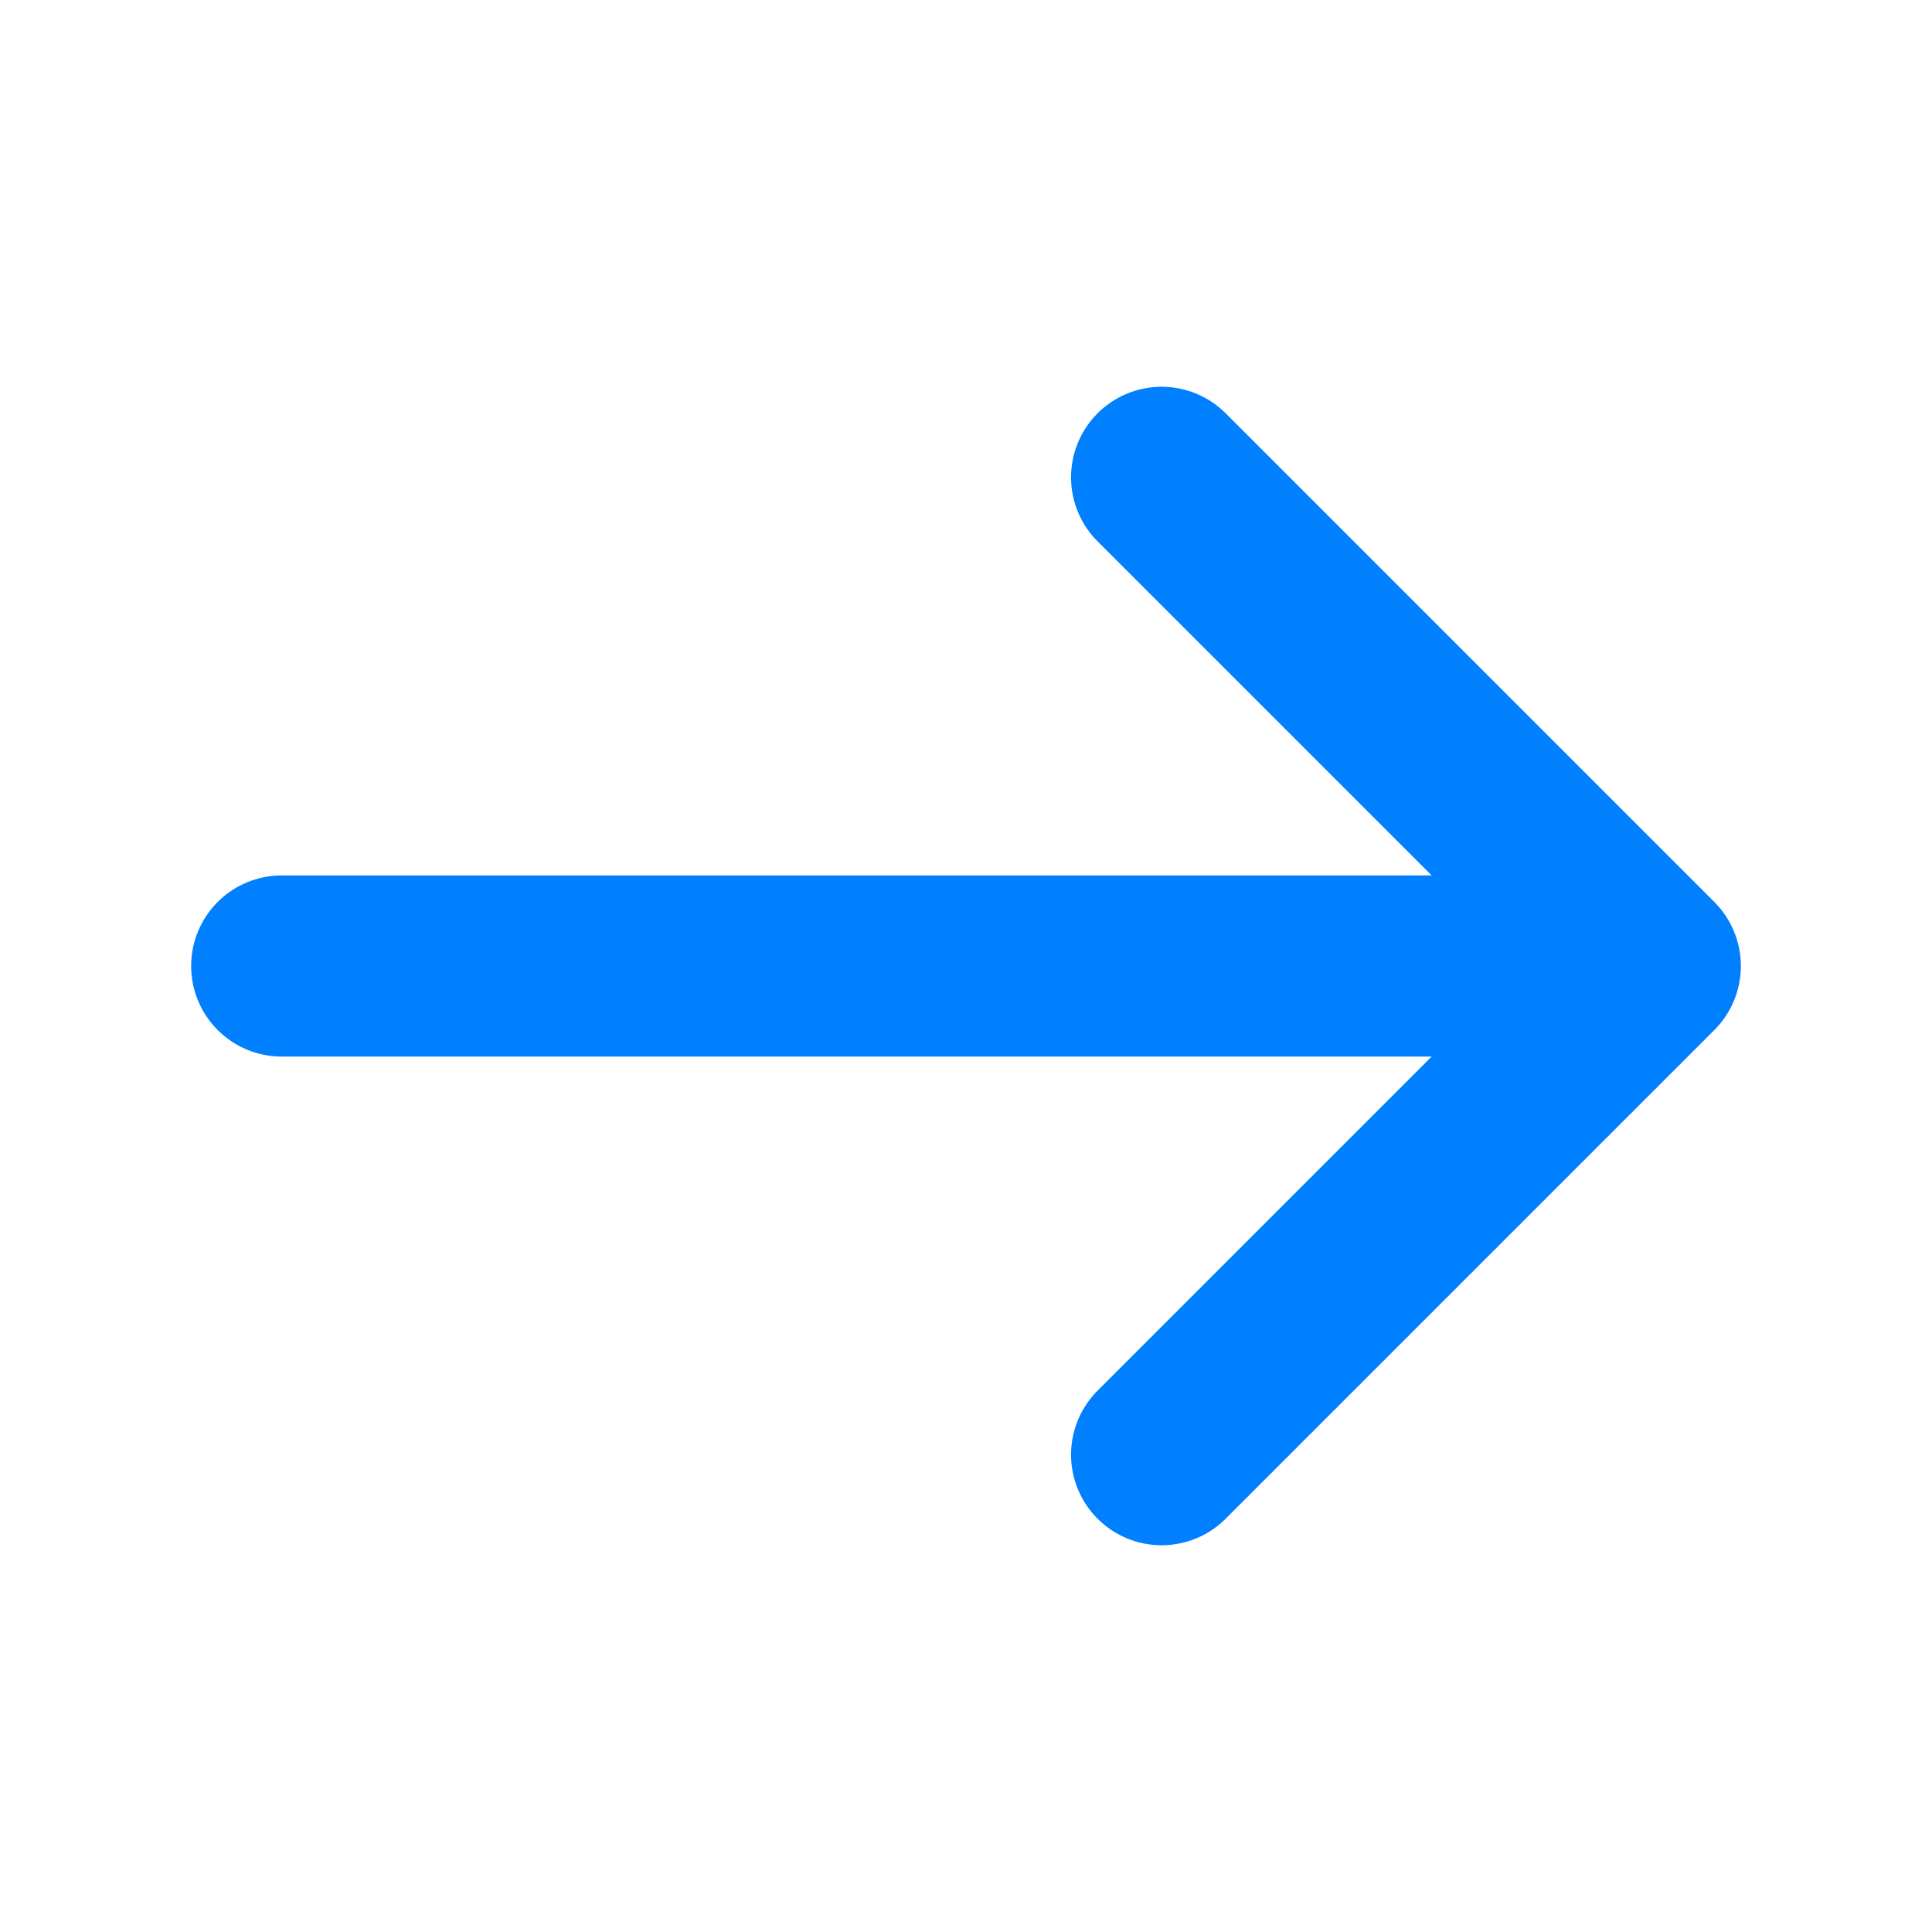
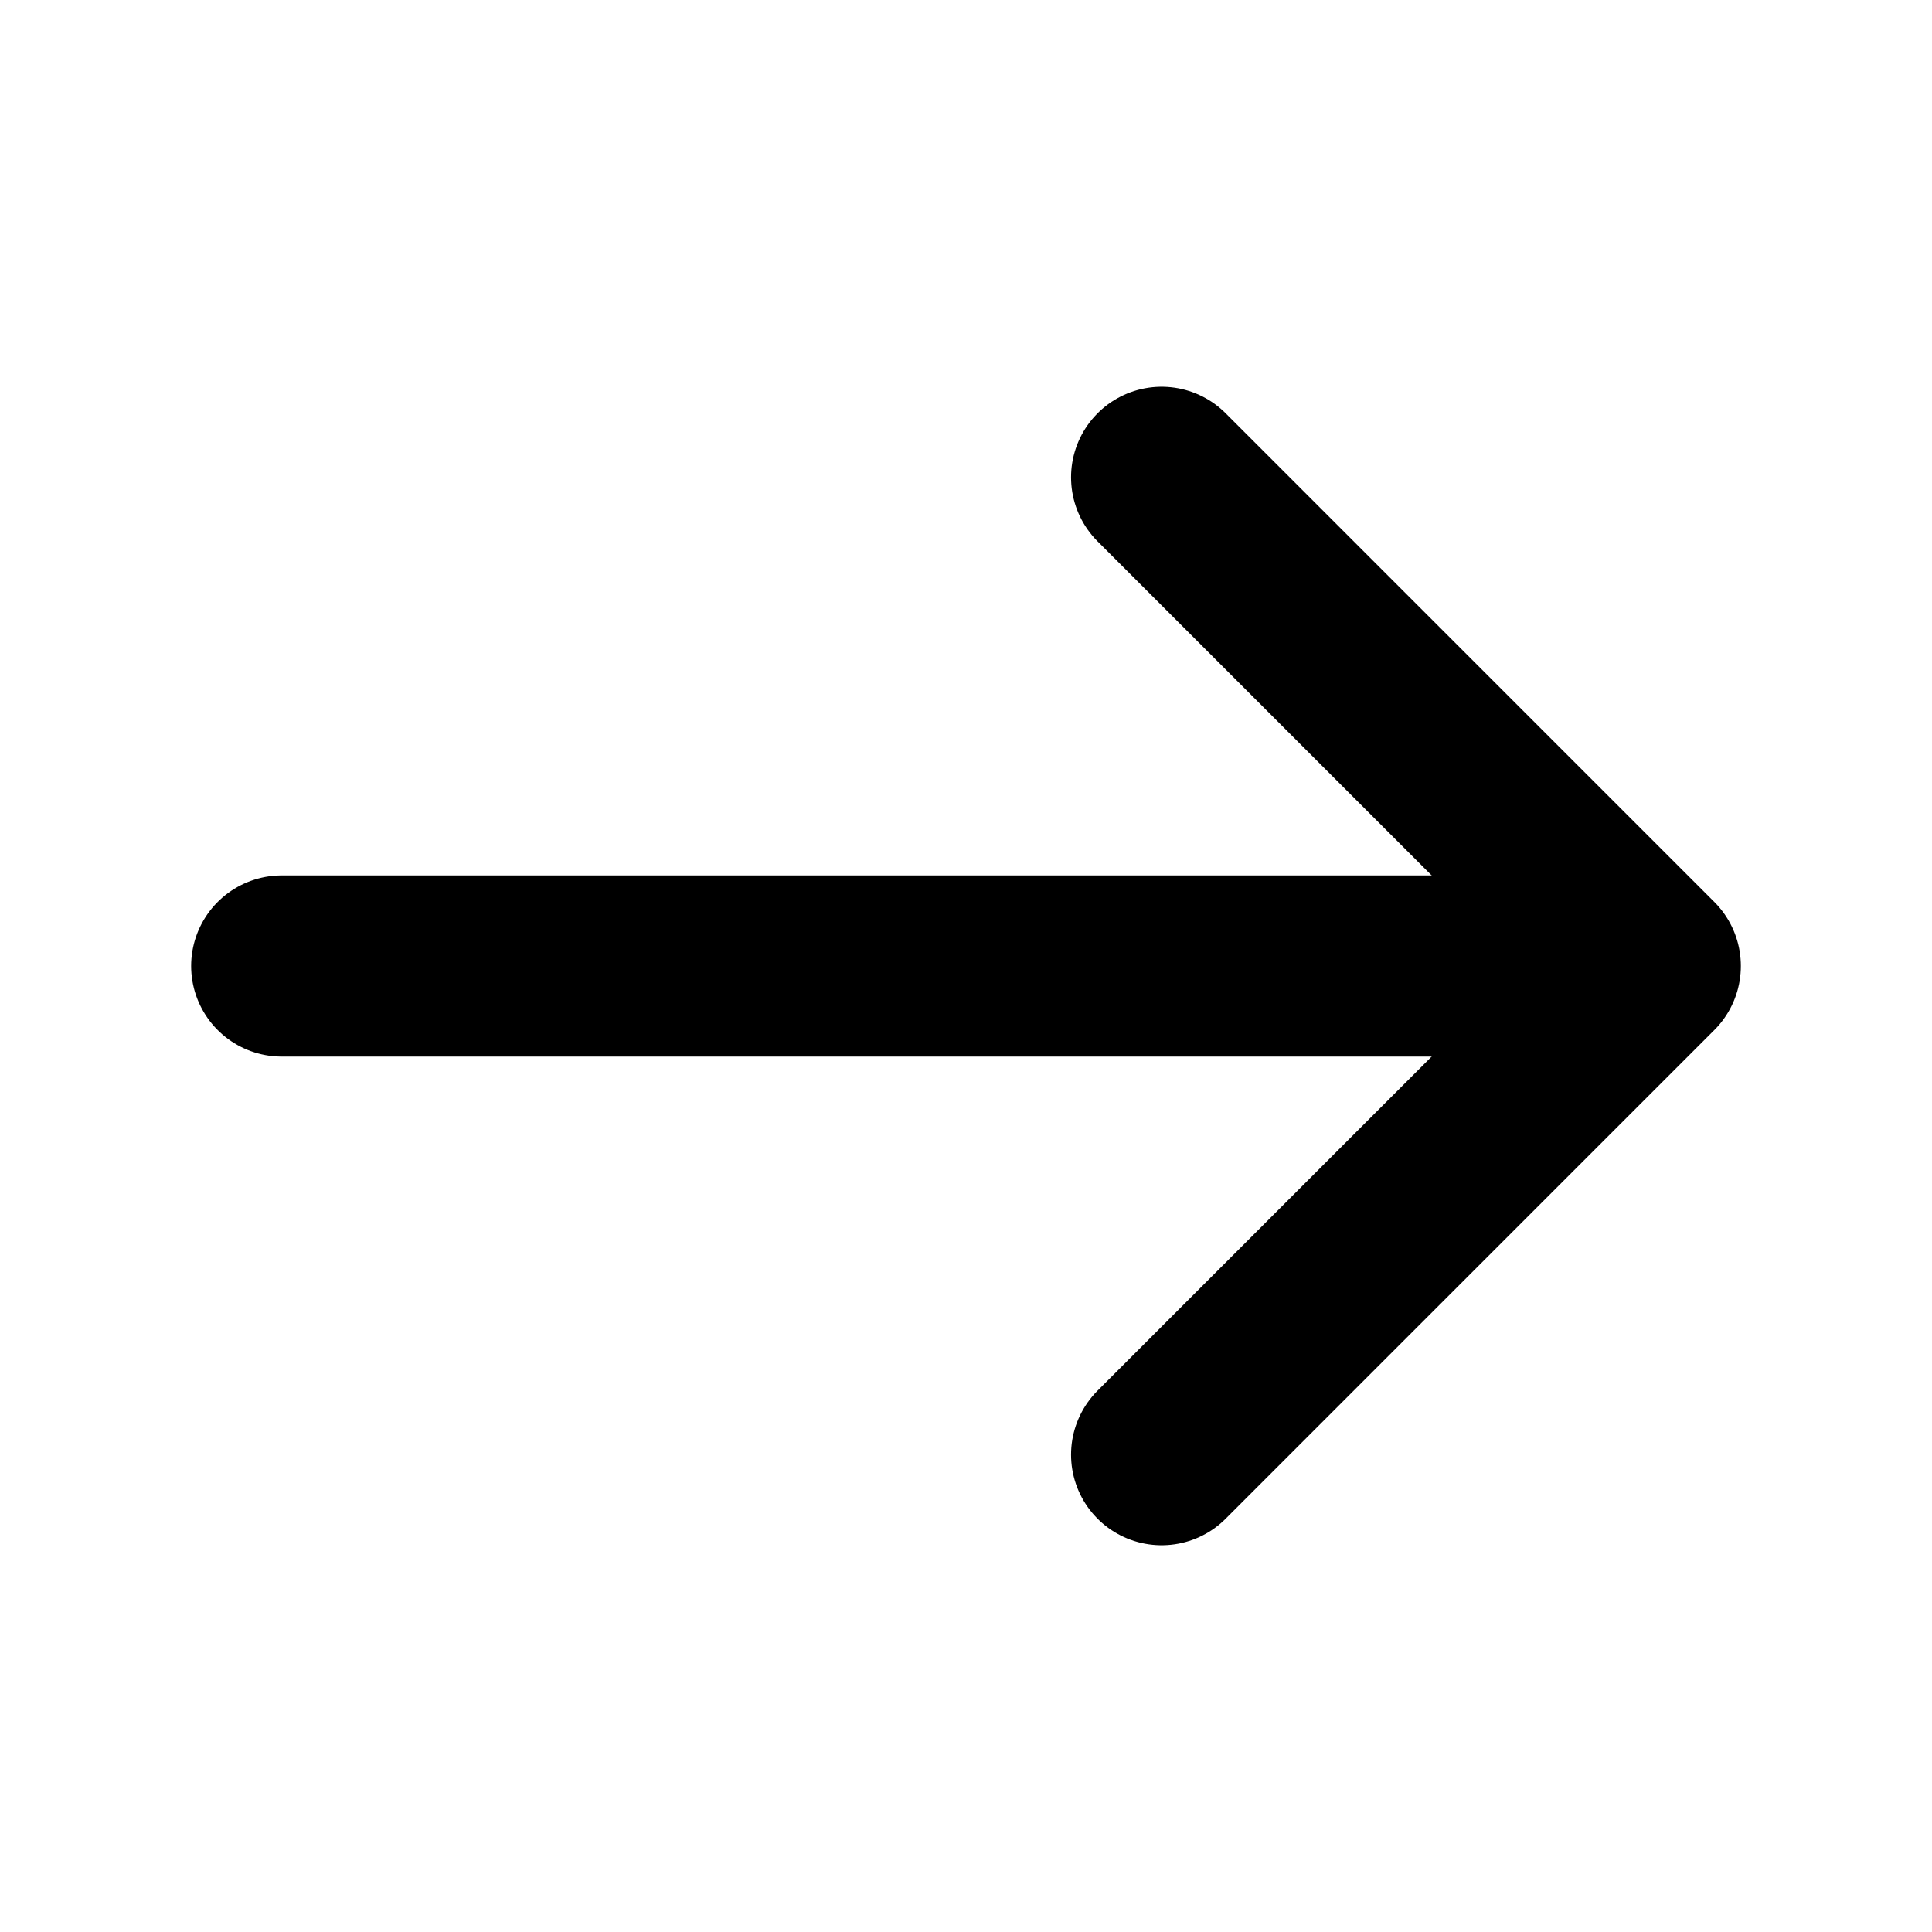
<svg xmlns="http://www.w3.org/2000/svg" width="16" height="16" viewBox="0 0 16 16" fill="none">
-   <path d="M9.62 3.953L13.667 8L9.62 12.047" stroke="#007FFF" stroke-width="1.5" stroke-miterlimit="10" stroke-linecap="round" stroke-linejoin="round" />
-   <path d="M2.333 8L13.553 8" stroke="#007FFF" stroke-width="1.5" stroke-miterlimit="10" stroke-linecap="round" stroke-linejoin="round" />
+   <path d="M9.62 3.953L13.667 8L9.62 12.047" stroke="currentColor" stroke-width="1.5" stroke-miterlimit="10" stroke-linecap="round" stroke-linejoin="round" />
+   <path d="M2.333 8L13.553 8" stroke="currentColor" stroke-width="1.5" stroke-miterlimit="10" stroke-linecap="round" stroke-linejoin="round" />
</svg>
